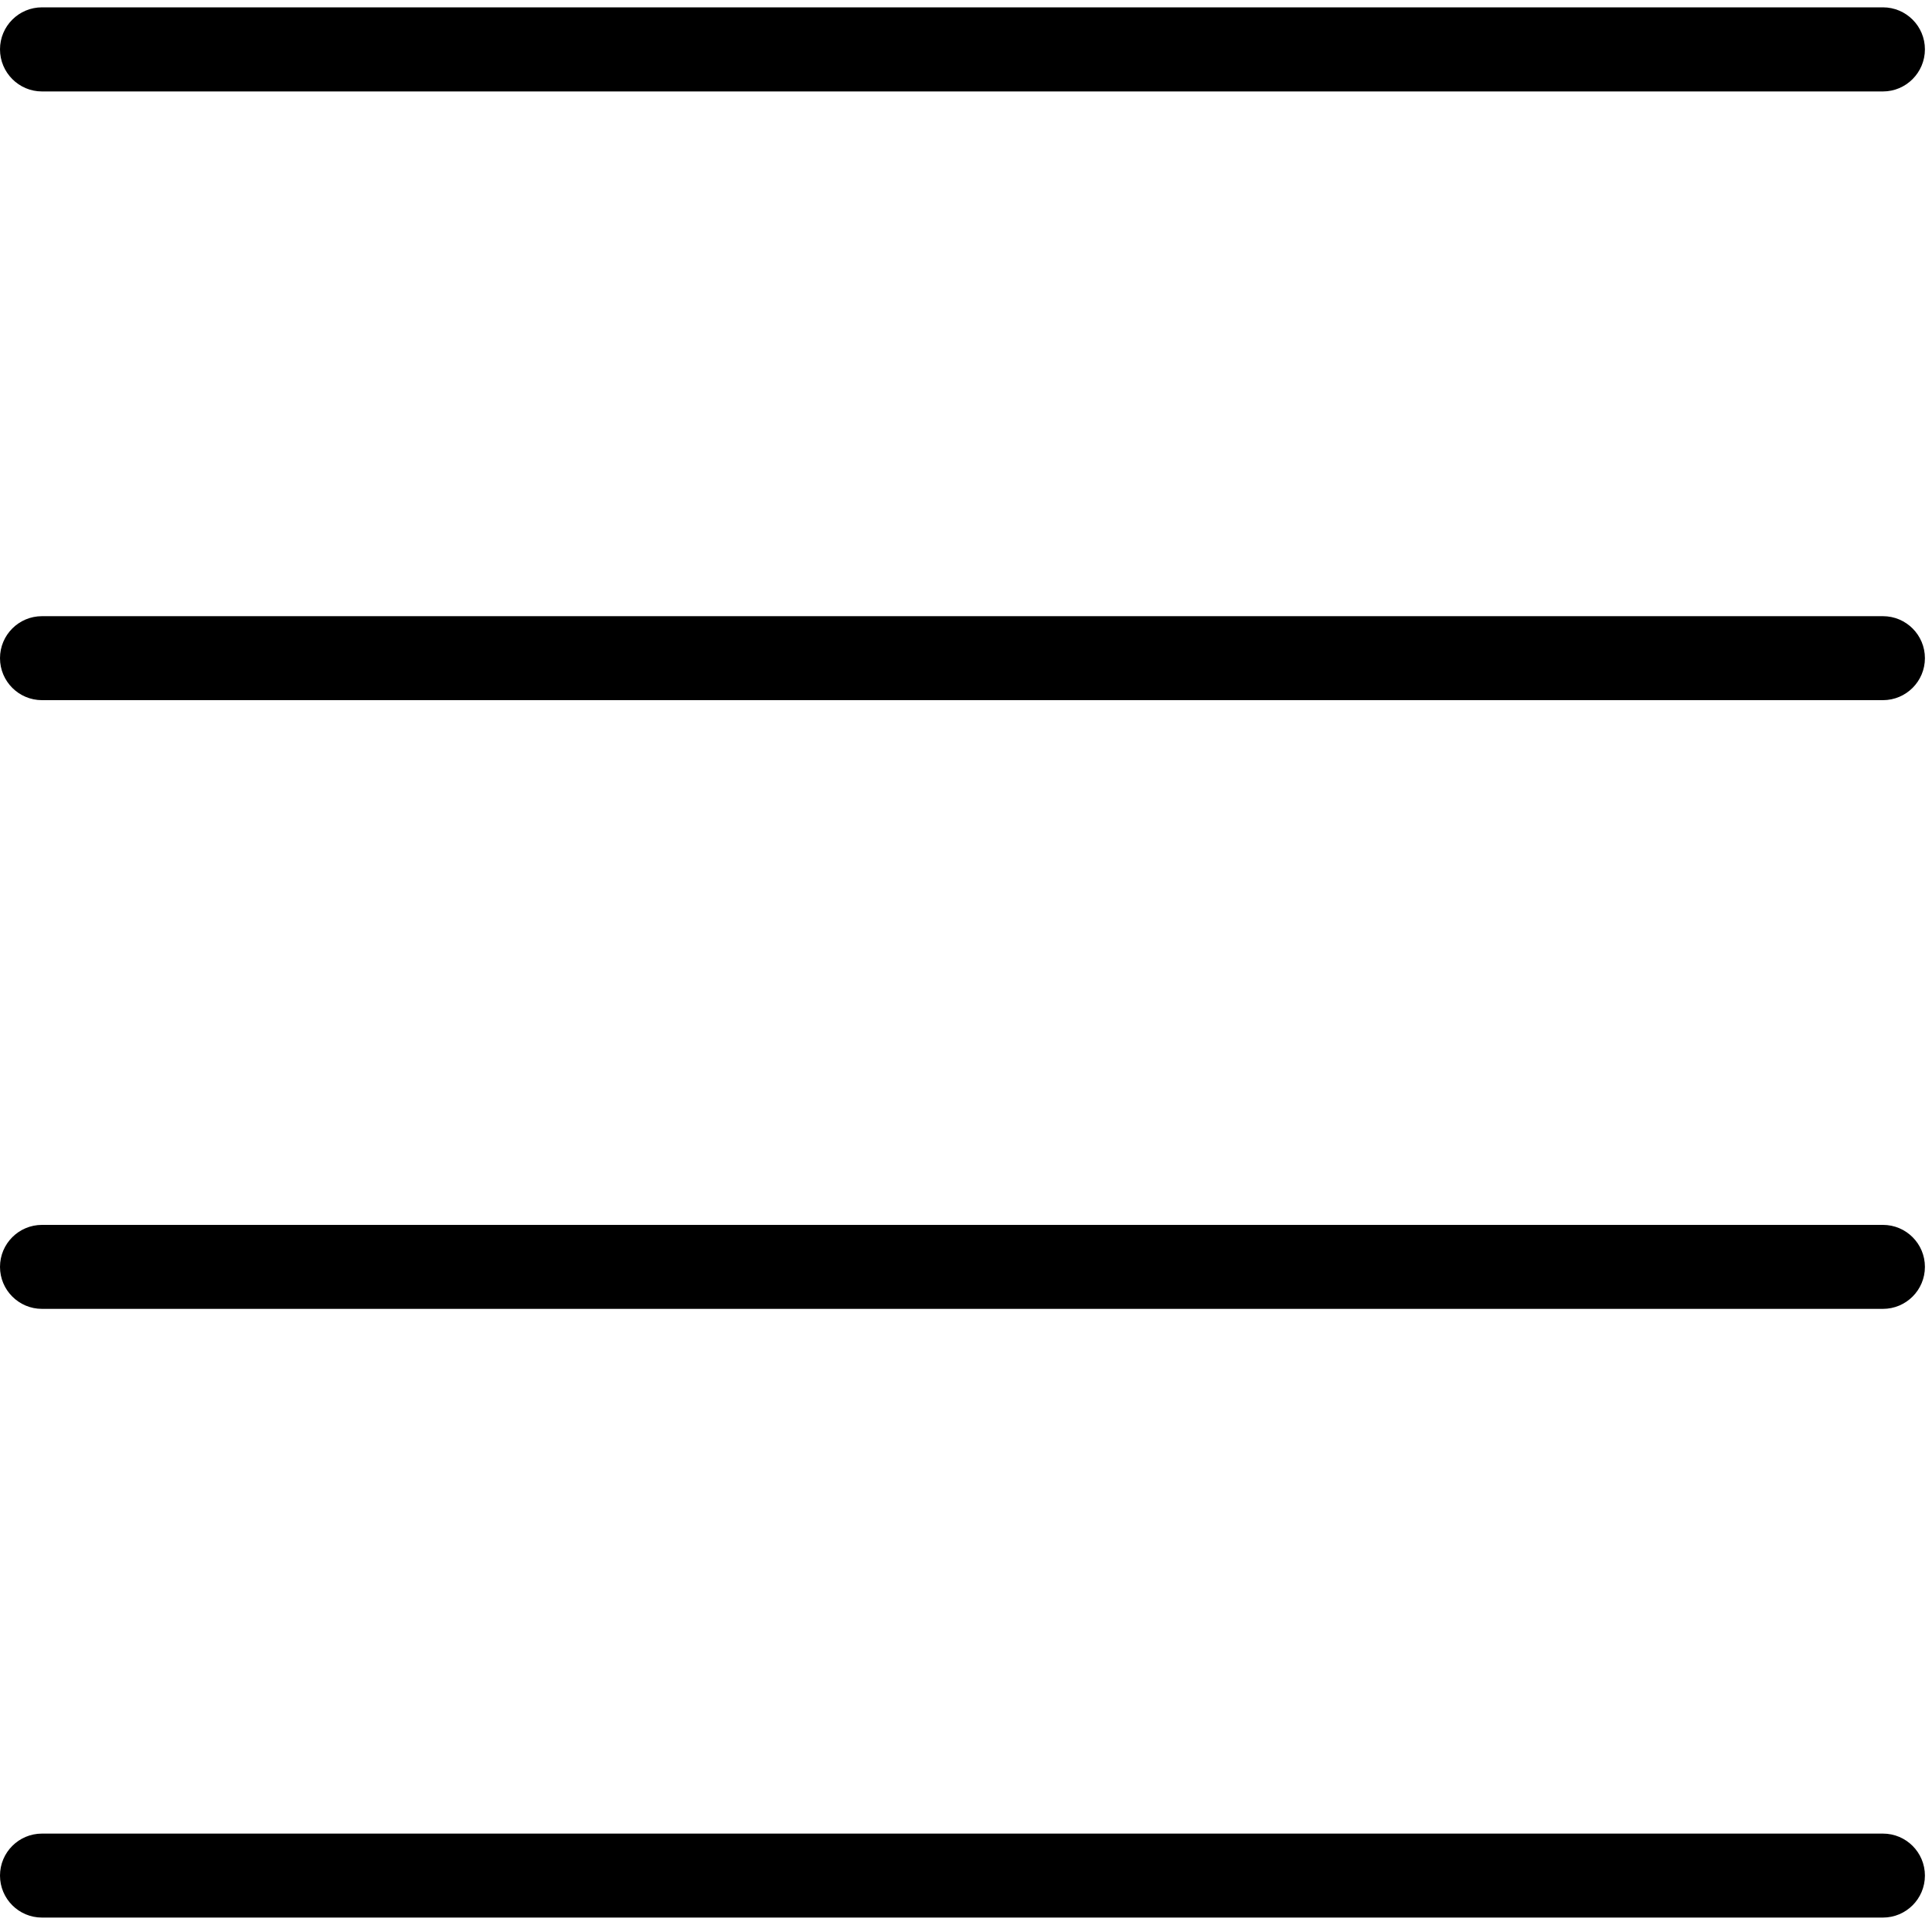
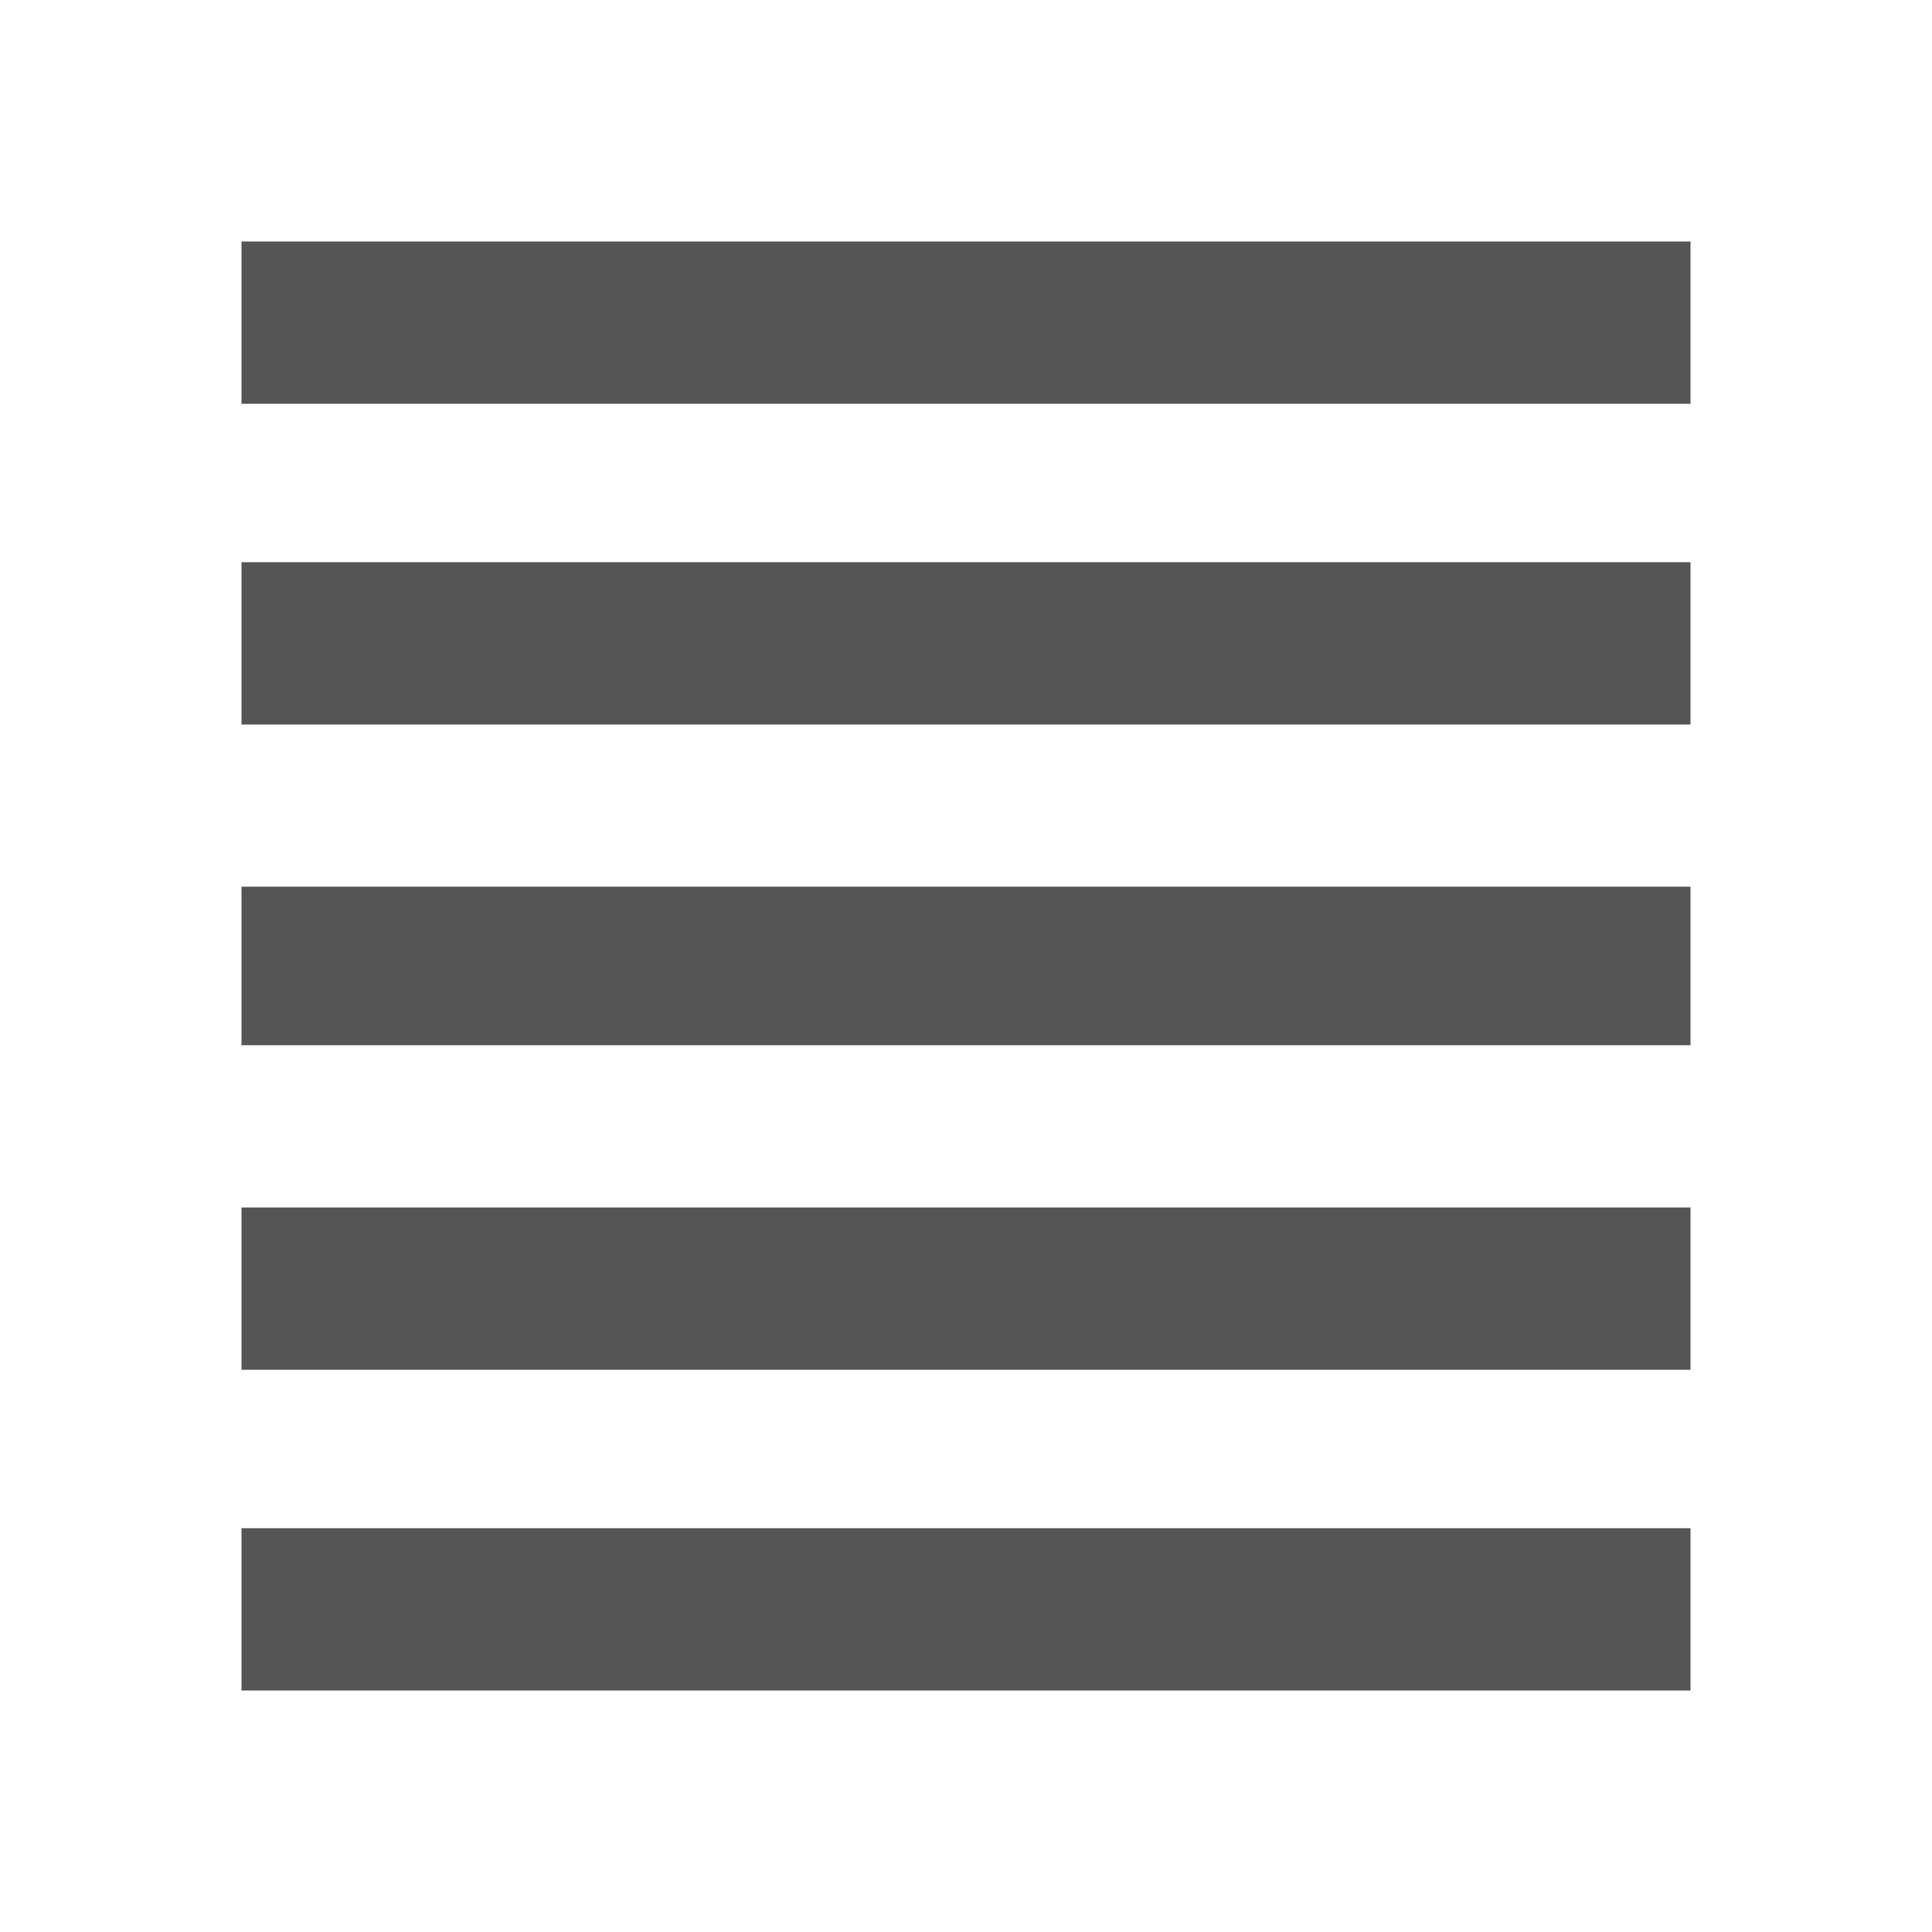
- <svg xmlns="http://www.w3.org/2000/svg" width="15px" height="15px" viewBox="0 0 15 15" version="1.1">
-   <defs />
-   <g id="Page-1" stroke="none" stroke-width="1" fill="none" fill-rule="evenodd">
-     <g id="align-justify" fill="#000000">
-       <g id="Capa_1">
-         <g id="Group">
-           <path d="M14.619,14.888 L0.326,14.888 C0.146,14.888 0,14.742 0,14.562 C0,14.382 0.146,14.236 0.326,14.236 L14.619,14.236 C14.799,14.236 14.945,14.382 14.945,14.562 C14.945,14.742 14.799,14.888 14.619,14.888 L14.619,14.888 Z" id="Shape" />
-           <path d="M14.619,10.162 L0.326,10.162 C0.146,10.162 0,10.016 0,9.836 C0,9.656 0.146,9.51 0.326,9.51 L14.619,9.51 C14.799,9.51 14.945,9.656 14.945,9.836 C14.945,10.016 14.799,10.162 14.619,10.162 L14.619,10.162 Z" id="Shape" />
-           <path d="M14.619,5.436 L0.326,5.436 C0.146,5.436 0,5.29 0,5.11 C0,4.93 0.146,4.784 0.326,4.784 L14.619,4.784 C14.799,4.784 14.945,4.93 14.945,5.11 C14.945,5.29 14.799,5.436 14.619,5.436 L14.619,5.436 Z" id="Shape" />
-           <path d="M14.619,0.71 L0.326,0.71 C0.146,0.71 0,0.563 0,0.383 C0,0.203 0.146,0.057 0.326,0.057 L14.619,0.057 C14.799,0.057 14.945,0.203 14.945,0.383 C14.945,0.563 14.799,0.71 14.619,0.71 L14.619,0.71 Z" id="Shape" />
-         </g>
-       </g>
-     </g>
-   </g>
+ <svg xmlns="http://www.w3.org/2000/svg" version="1.1" width="20" height="20" viewBox="0 0 20 20">
+   <path fill="#555" d="M2.5 2.5h15v1.68h-15v-1.68zM2.5 7.5v-1.68h15v1.68h-15zM2.5 10.82v-1.641h15v1.641h-15zM2.5 14.18v-1.68h15v1.68h-15zM2.5 17.5v-1.68h15v1.68h-15z" />
</svg>
